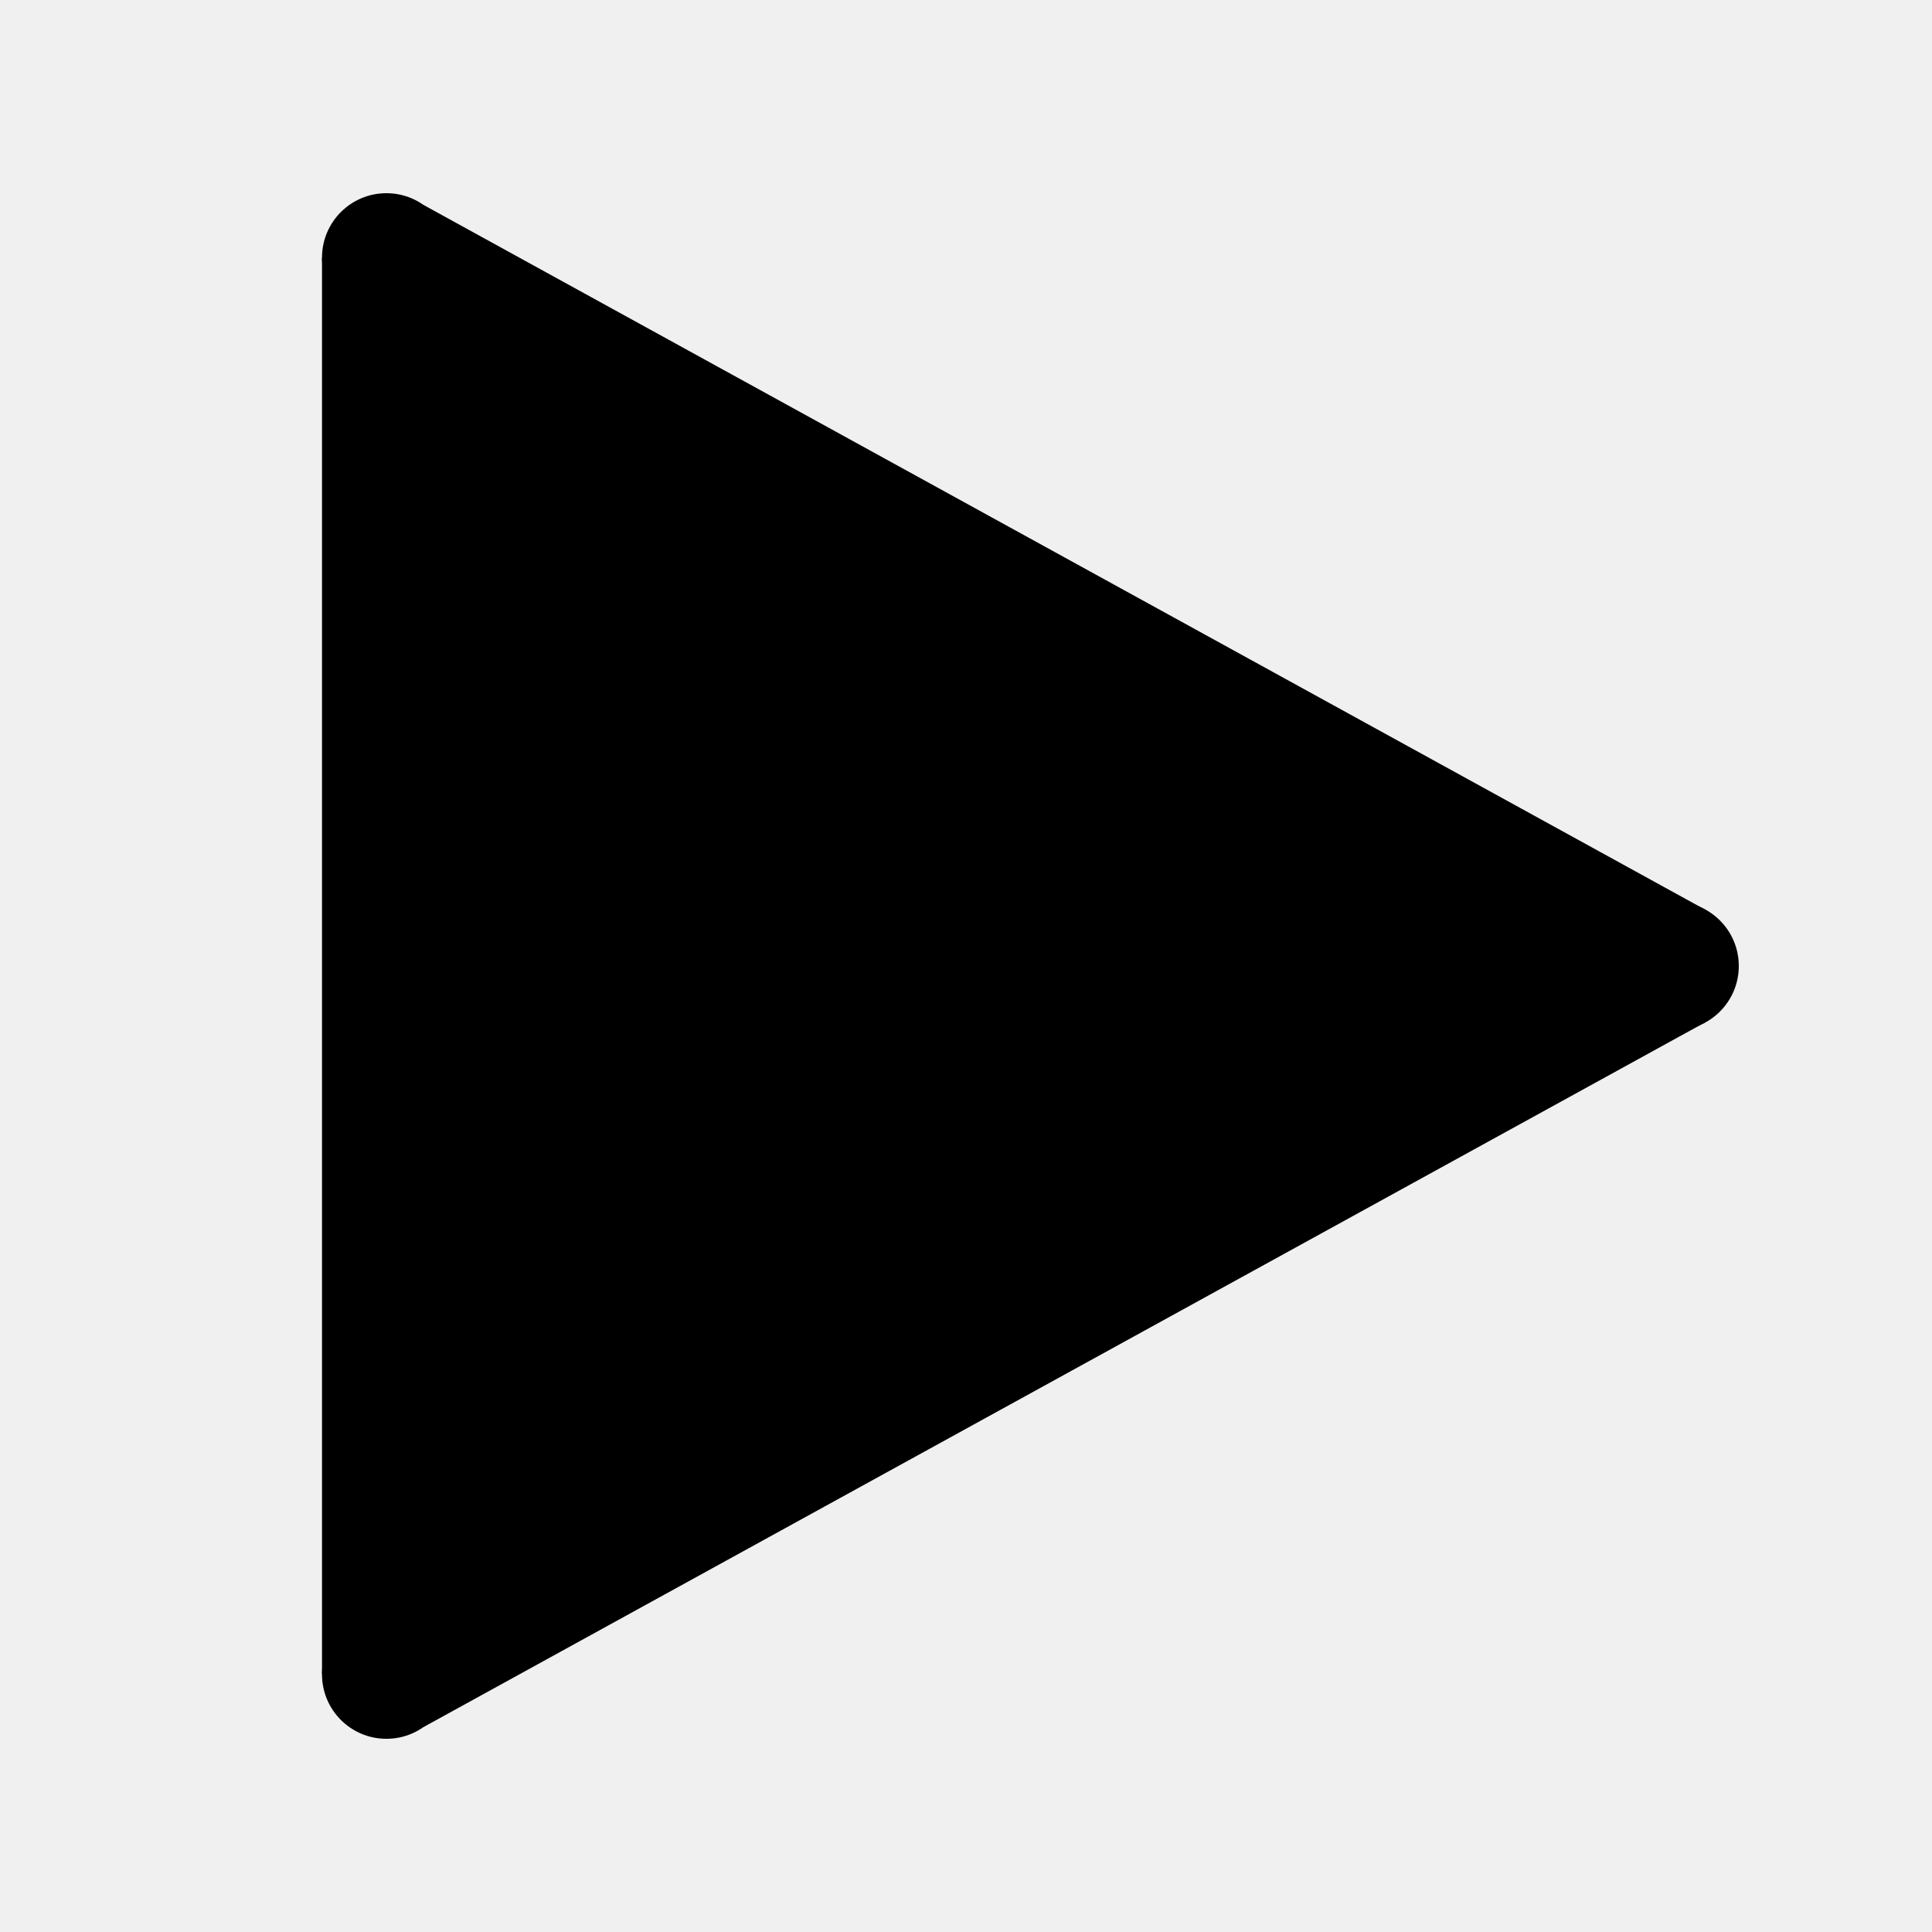
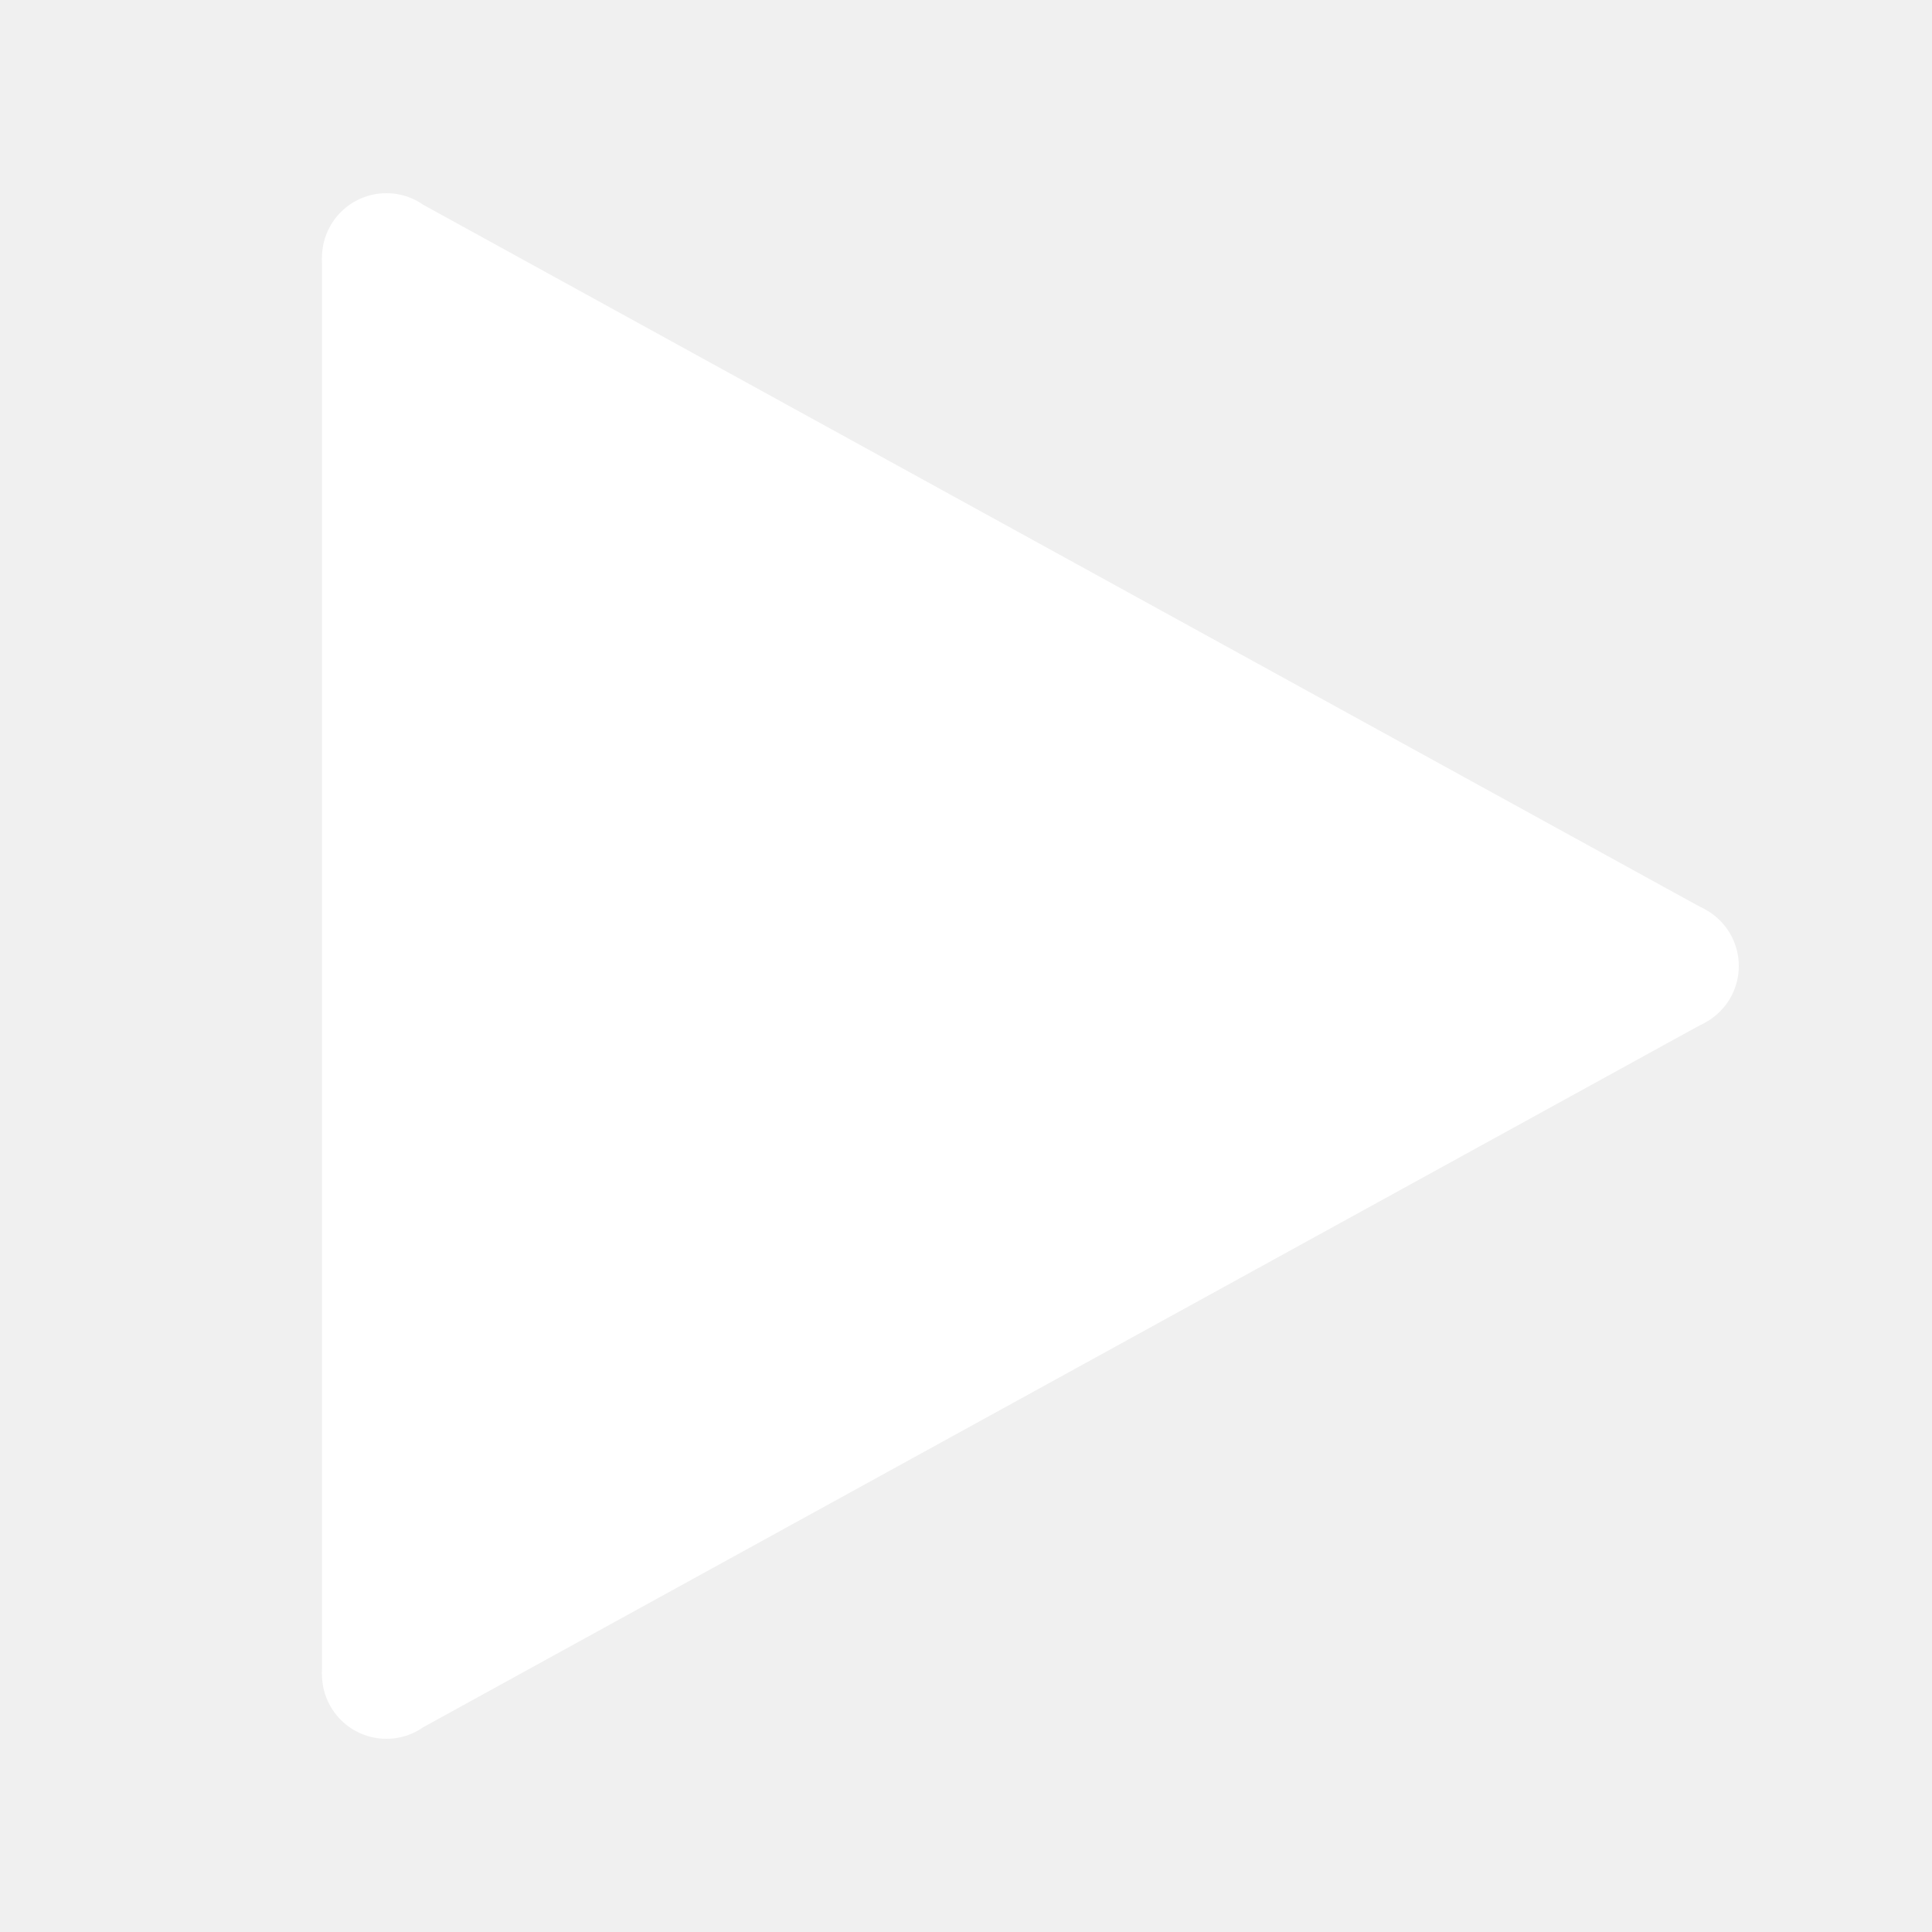
- <svg xmlns="http://www.w3.org/2000/svg" id="Layer_1" style="enable-background:new 0 0 30 30;" version="1.1" viewBox="0 0 30 30" xml:space="preserve">
+ <svg xmlns="http://www.w3.org/2000/svg" id="Layer_1" style="enable-background:new 0 0 30 30;" version="1.1" viewBox="0 0 30 30" xml:space="preserve" fill="#fff">
  <polygon points="6.583,3.186 5,4.004 5,15 26,15 26.483,14.128 " />
  <polygon points="6.583,26.814 5,25.996 5,15 26,15 26.483,15.872 " />
  <circle cx="26" cy="15" r="1" />
  <circle cx="6" cy="4" r="1" />
  <circle cx="6" cy="26" r="1" />
</svg>
